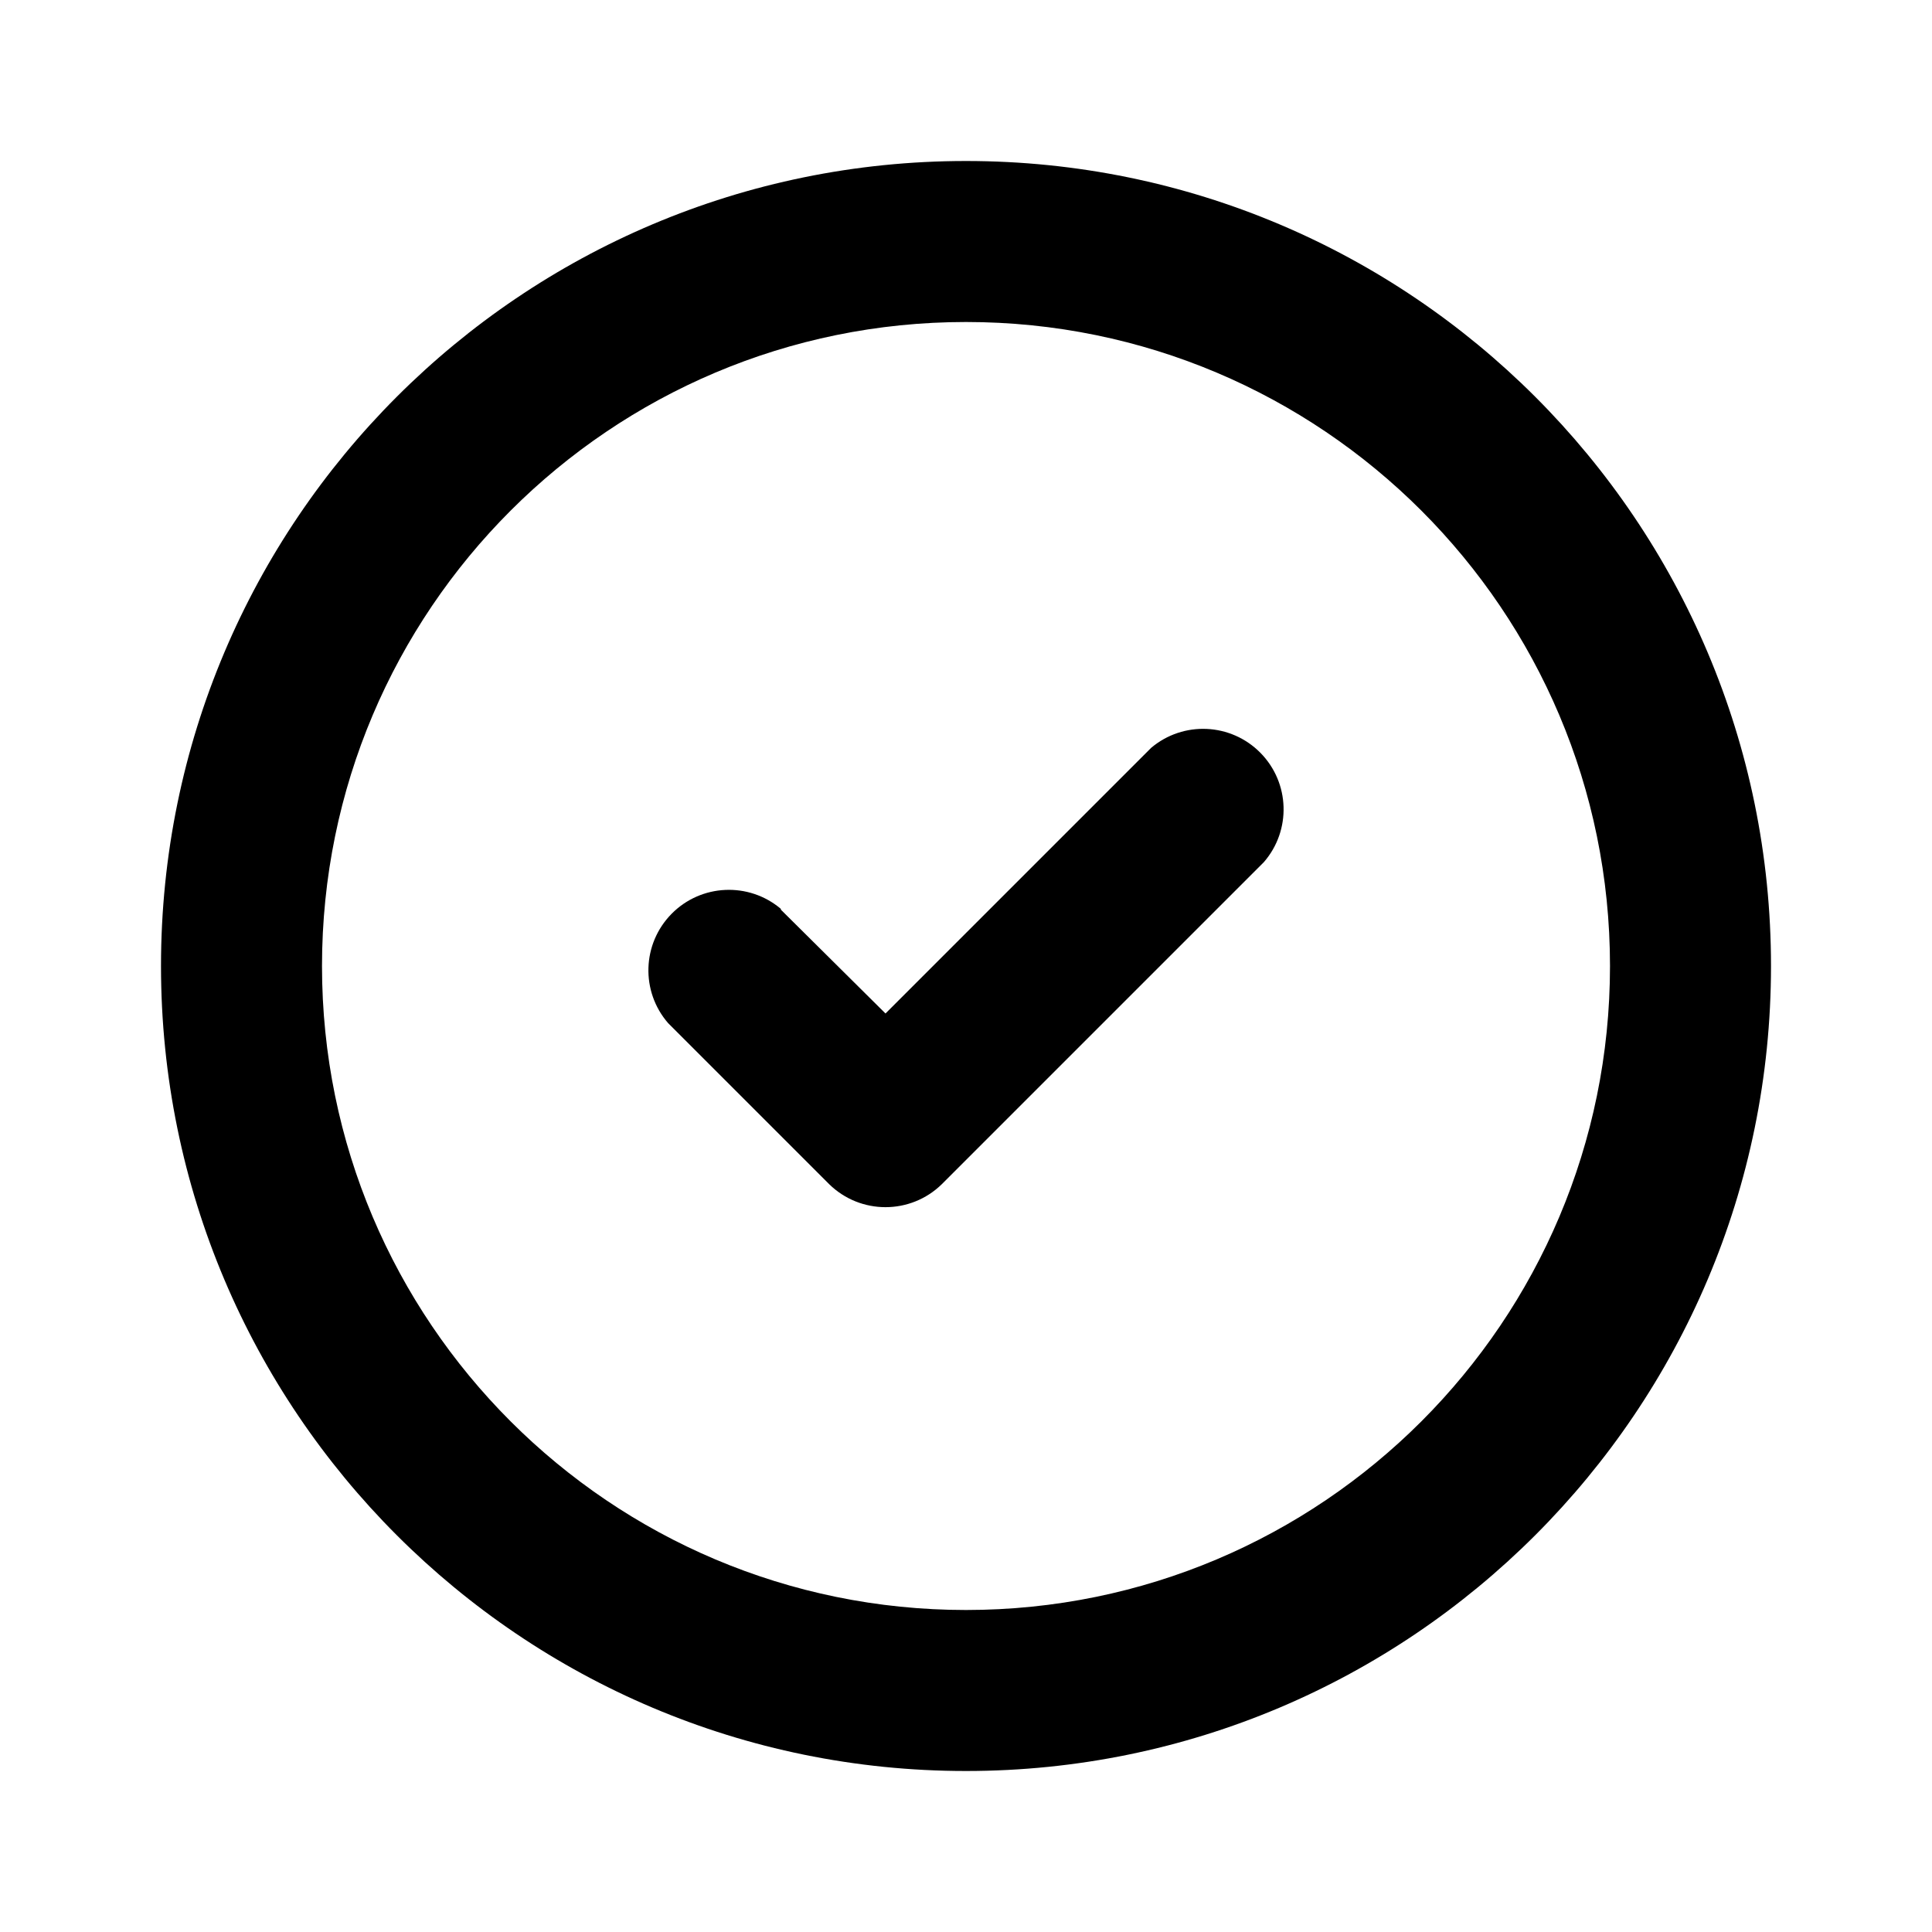
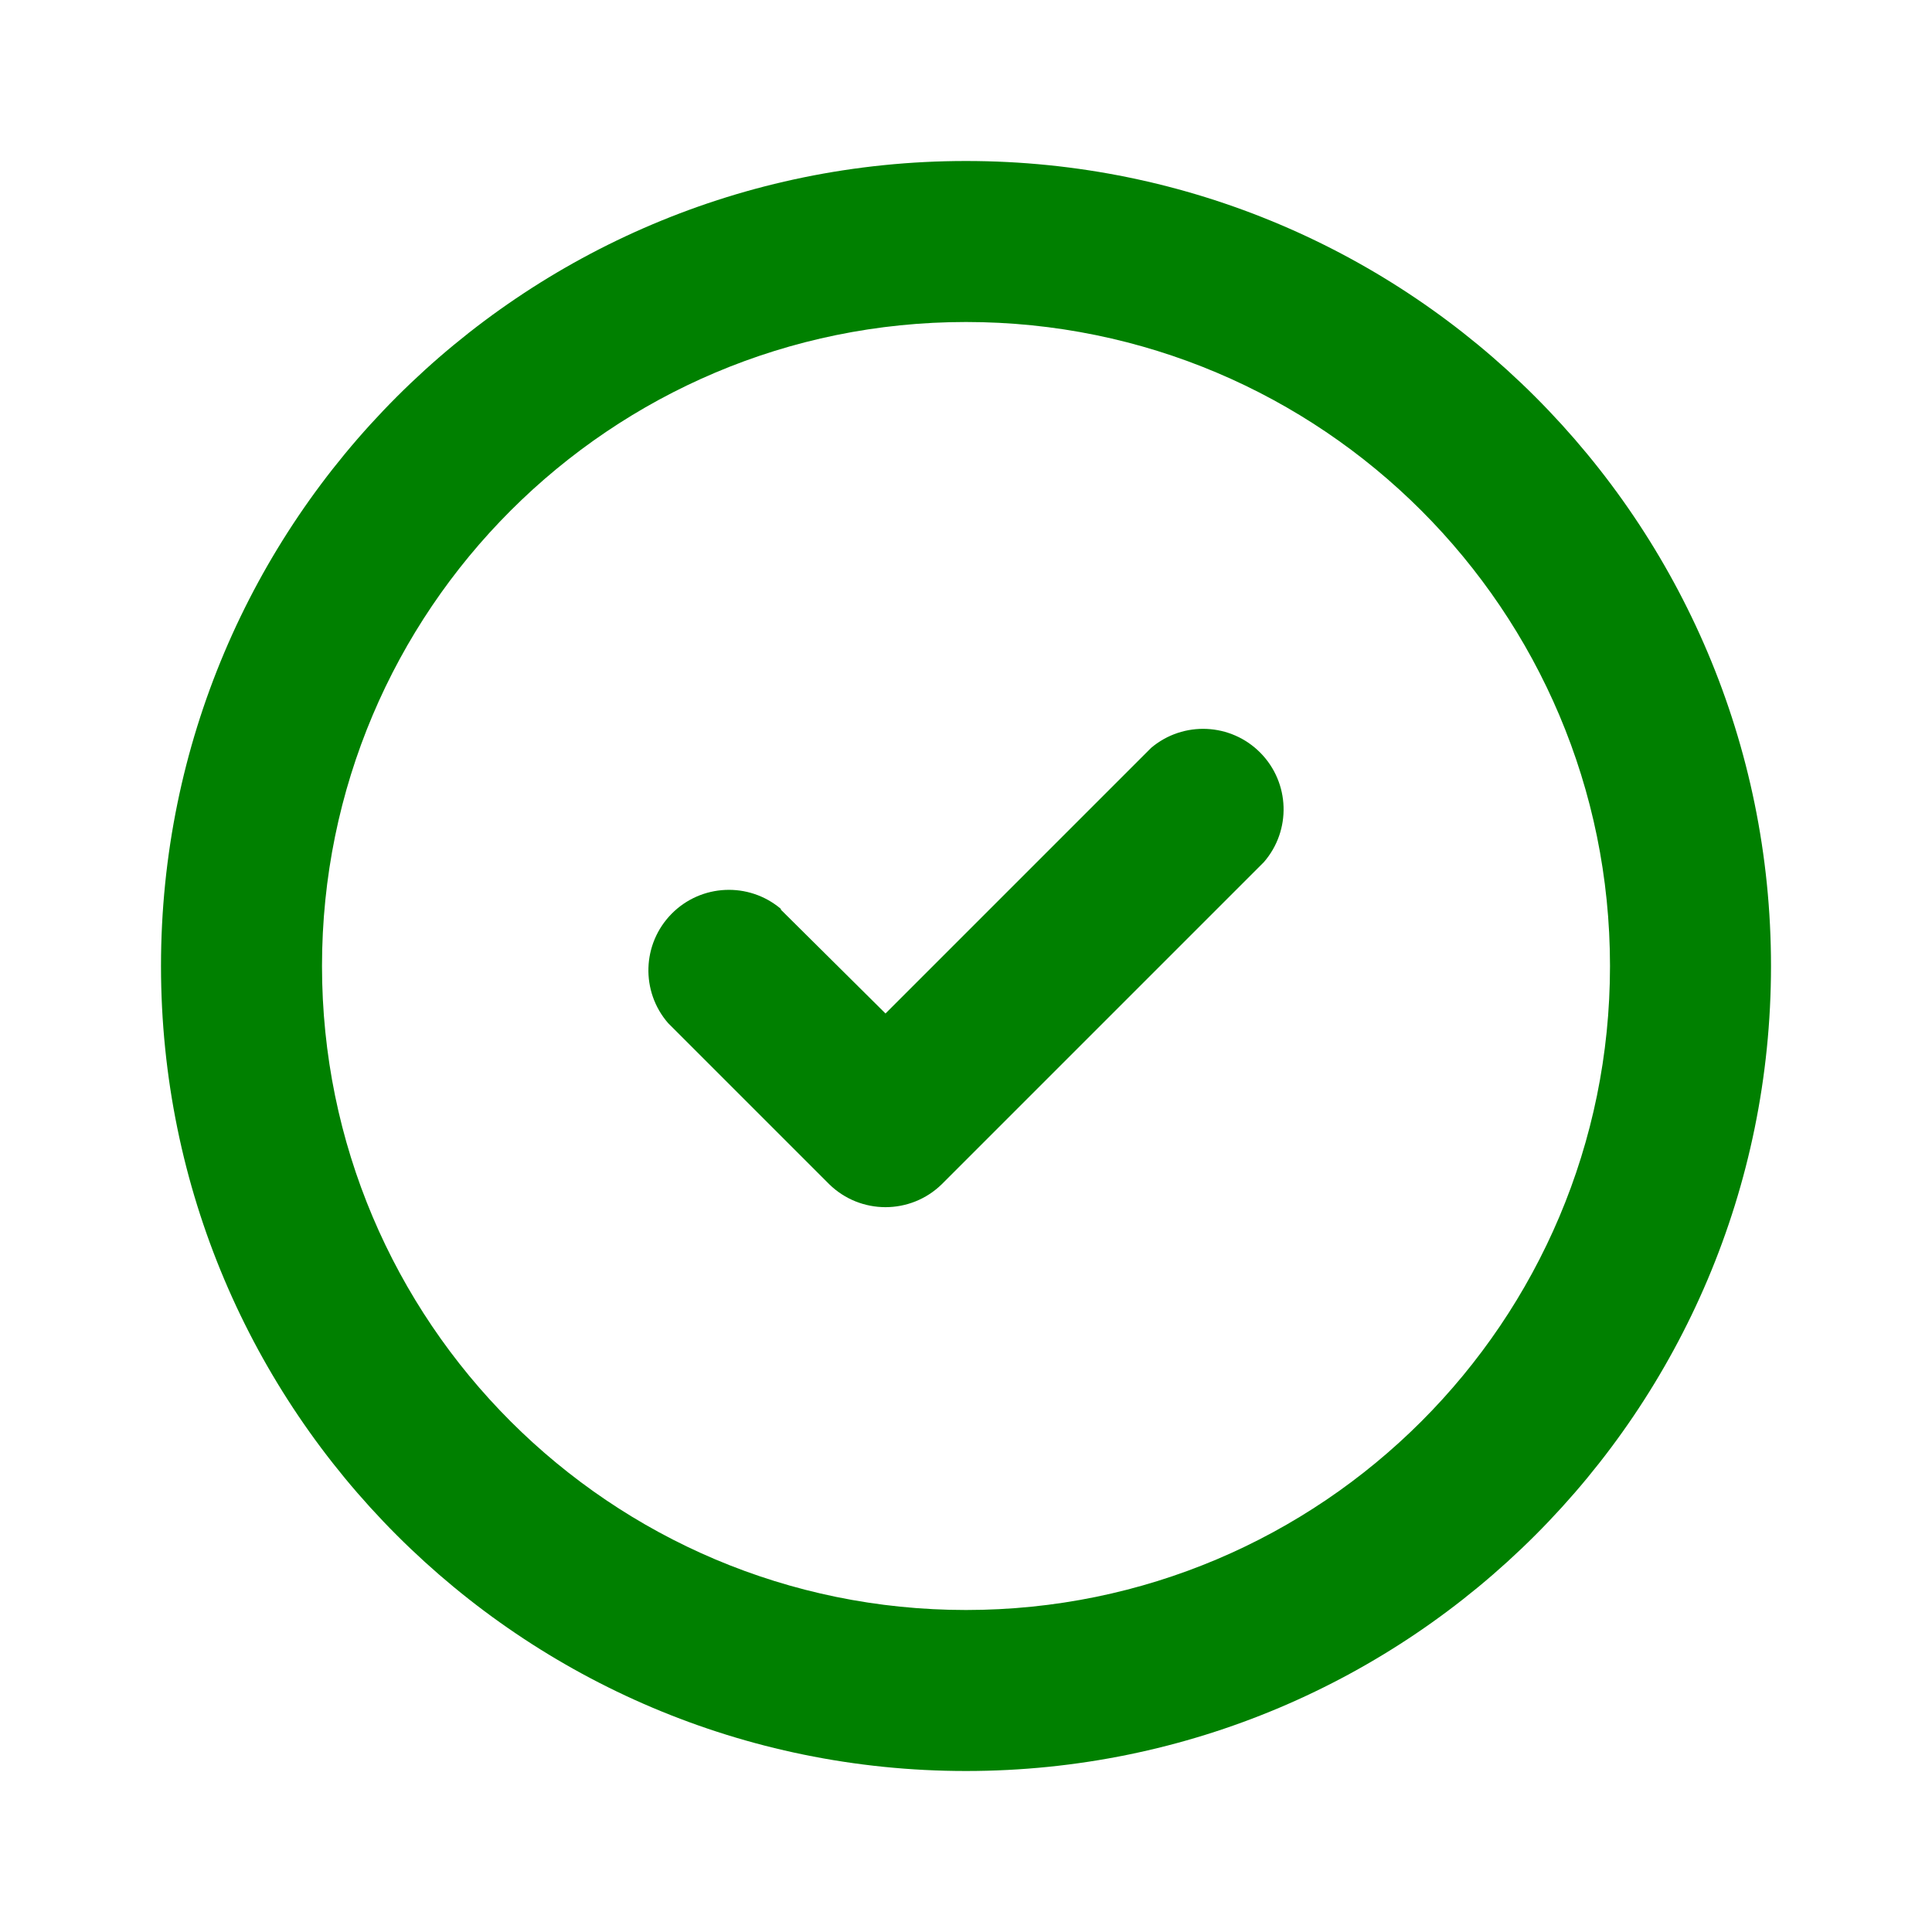
- <svg xmlns="http://www.w3.org/2000/svg" viewBox="0 0 24 24" width="24" height="24">
+ <svg xmlns="http://www.w3.org/2000/svg" viewBox="0 0 24 24" fill="green" width="24" height="24">
  <path class="heroicon-ui" d="M12 22a10 10 0 1 1 0-20 10 10 0 0 1 0 20zm0-2a8 8 0 1 0 0-16 8 8 0 0 0 0 16zm-2.3-8.7l1.3 1.29 3.3-3.3a1 1 0 0 1 1.4 1.42l-4 4a1 1 0 0 1-1.4 0l-2-2a1 1 0 0 1 1.4-1.42z" />
</svg>
